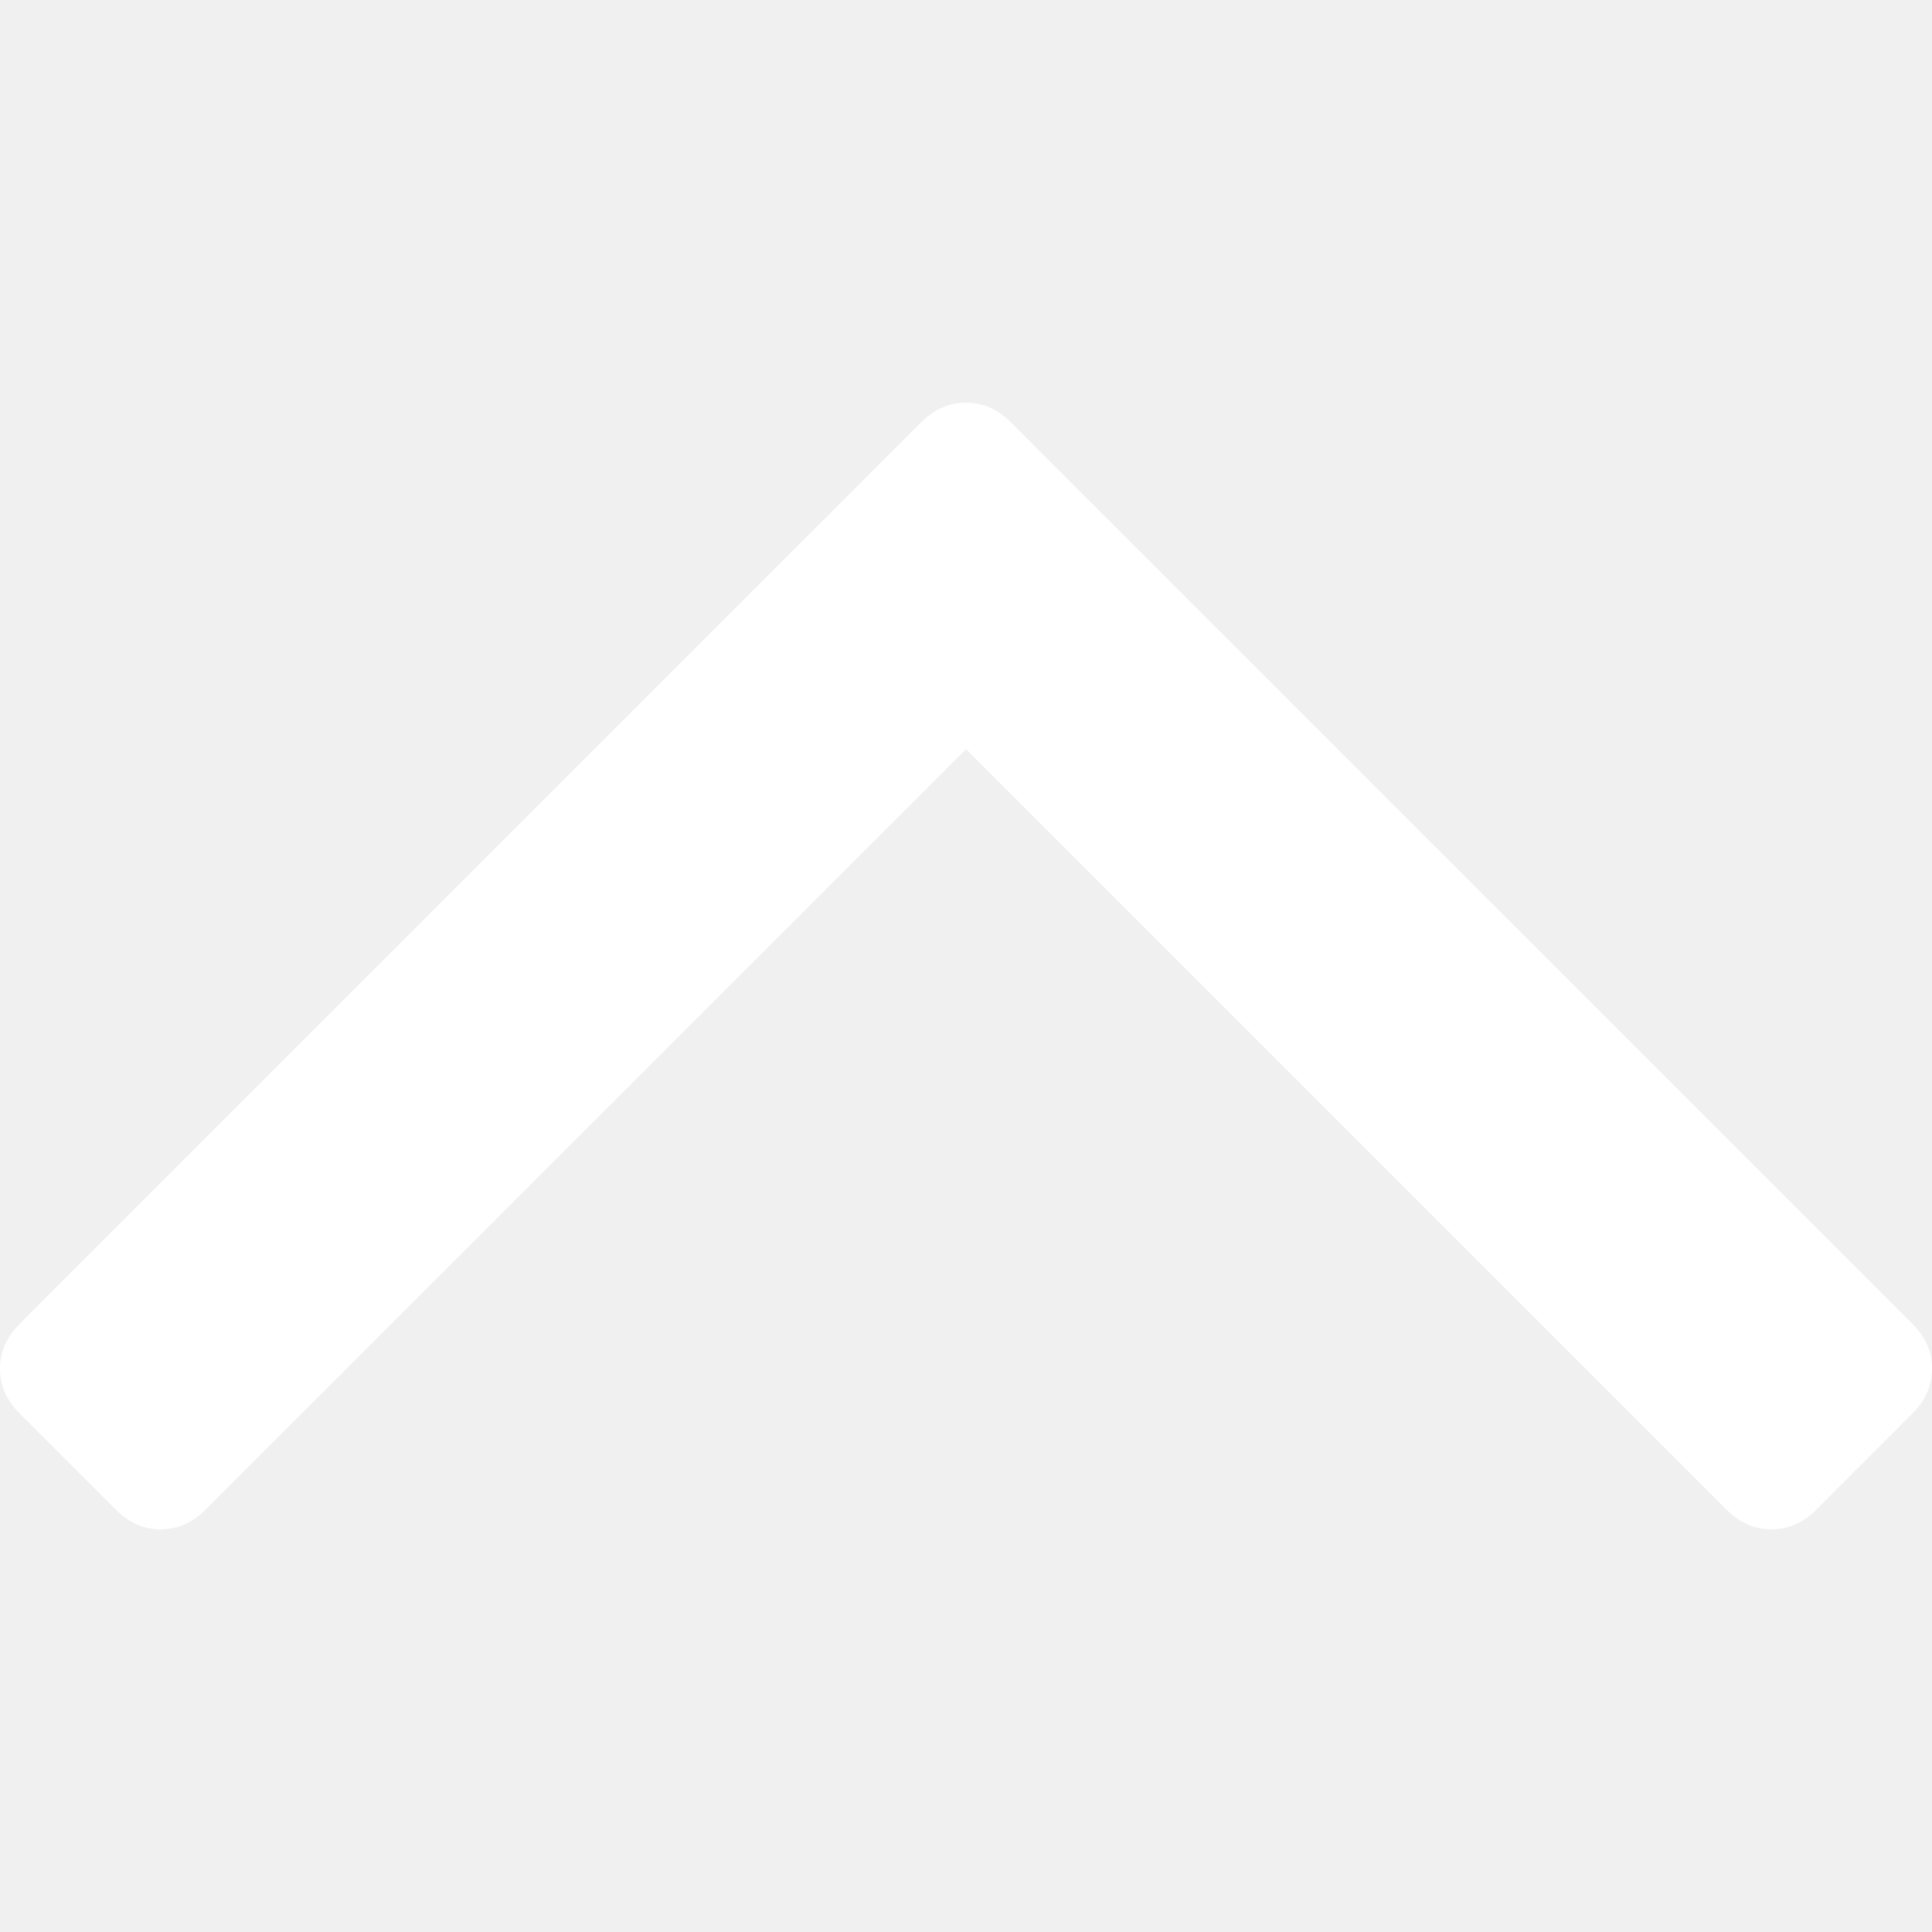
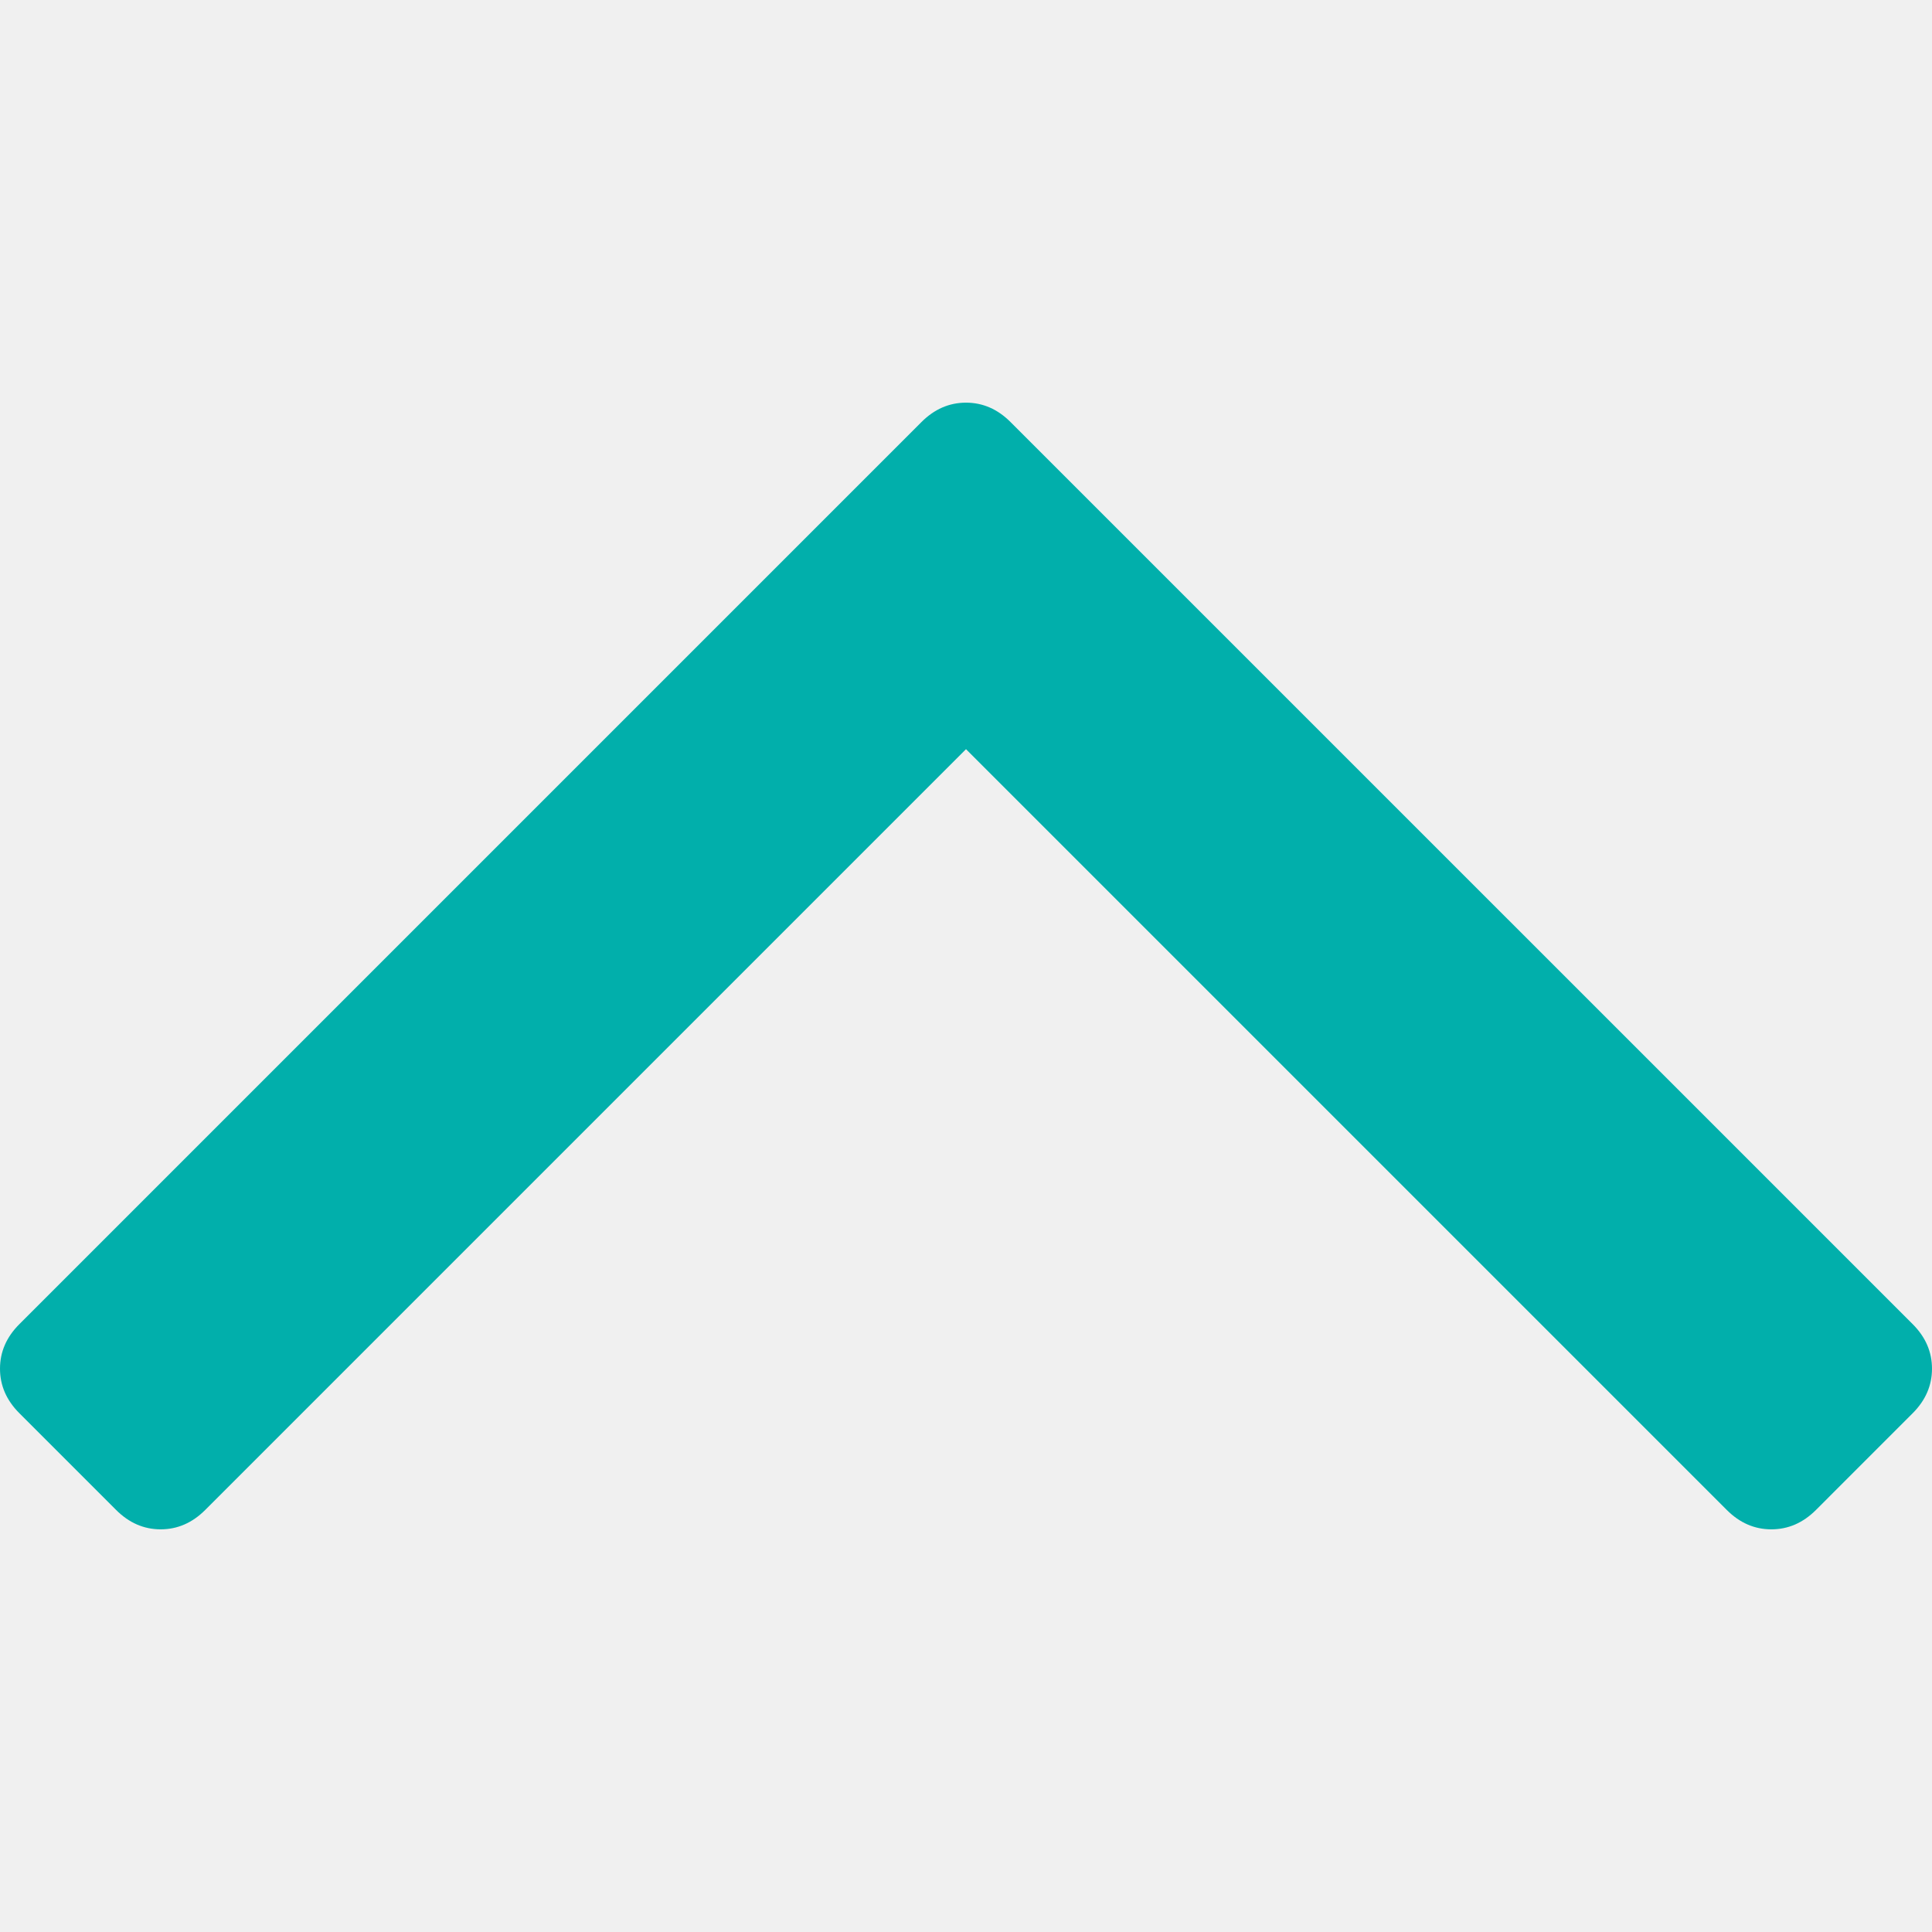
<svg xmlns="http://www.w3.org/2000/svg" version="1.1" id="Capa_1" x="0px" y="0px" width="284.929px" height="284.929px" viewBox="0 0 284.929 284.929" style="enable-background:new 0 0 284.929 284.929;" xml:space="preserve">
  <g>
-     <path d="M282.082,195.285L149.028,62.24c-1.901-1.903-4.088-2.856-6.562-2.856s-4.665,0.953-6.567,2.856L2.856,195.285   C0.95,197.191,0,199.378,0,201.853c0,2.474,0.953,4.664,2.856,6.566l14.272,14.271c1.903,1.903,4.093,2.854,6.567,2.854   c2.474,0,4.664-0.951,6.567-2.854l112.204-112.202l112.208,112.209c1.902,1.903,4.093,2.848,6.563,2.848   c2.478,0,4.668-0.951,6.57-2.848l14.274-14.277c1.902-1.902,2.847-4.093,2.847-6.566   C284.929,199.378,283.984,197.188,282.082,195.285z" fill="#FFFFFF" />
+     <path d="M282.082,195.285L149.028,62.24c-1.901-1.903-4.088-2.856-6.562-2.856s-4.665,0.953-6.567,2.856L2.856,195.285   C0.95,197.191,0,199.378,0,201.853c0,2.474,0.953,4.664,2.856,6.566l14.272,14.271c1.903,1.903,4.093,2.854,6.567,2.854   c2.474,0,4.664-0.951,6.567-2.854l112.204-112.202l112.208,112.209c1.902,1.903,4.093,2.848,6.563,2.848   c2.478,0,4.668-0.951,6.57-2.848l14.274-14.277c1.902-1.902,2.847-4.093,2.847-6.566   C284.929,199.378,283.984,197.188,282.082,195.285z" fill="#01afab" />
  </g>
  <g>
</g>
  <g>
</g>
  <g>
</g>
  <g>
</g>
  <g>
</g>
  <g>
</g>
  <g>
</g>
  <g>
</g>
  <g>
</g>
  <g>
</g>
  <g>
</g>
  <g>
</g>
  <g>
</g>
  <g>
</g>
  <g>
</g>
</svg>
